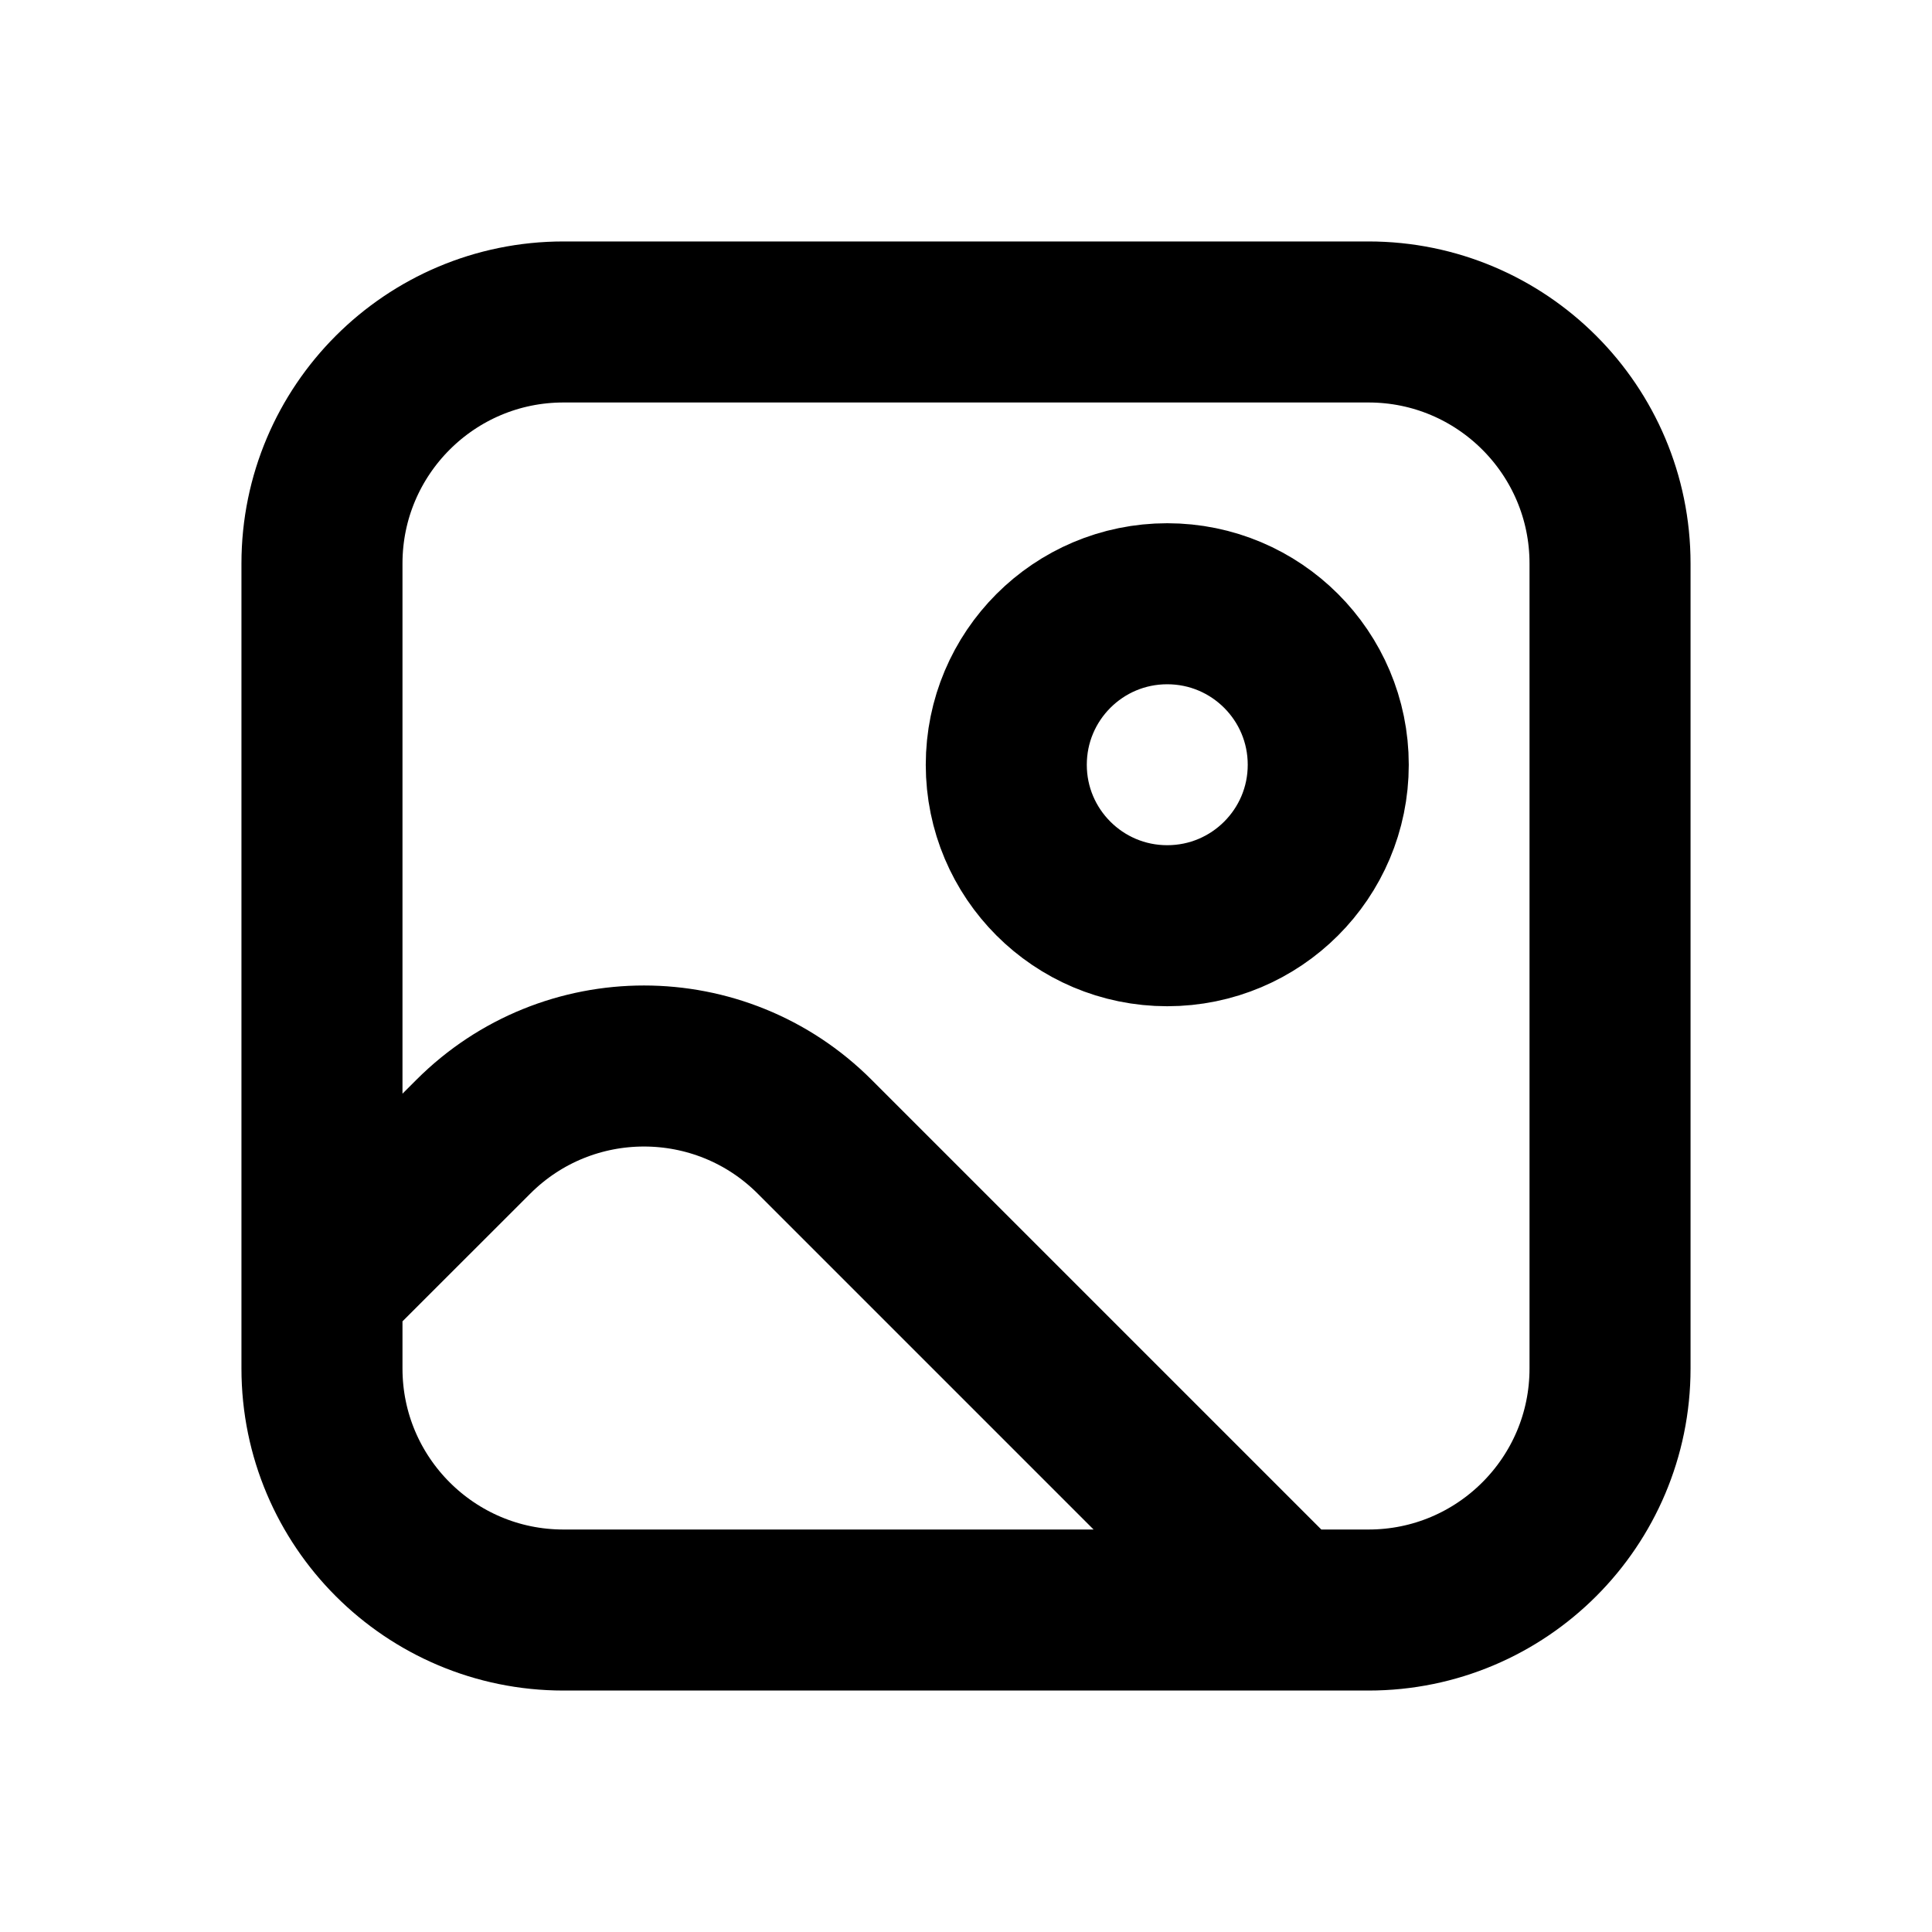
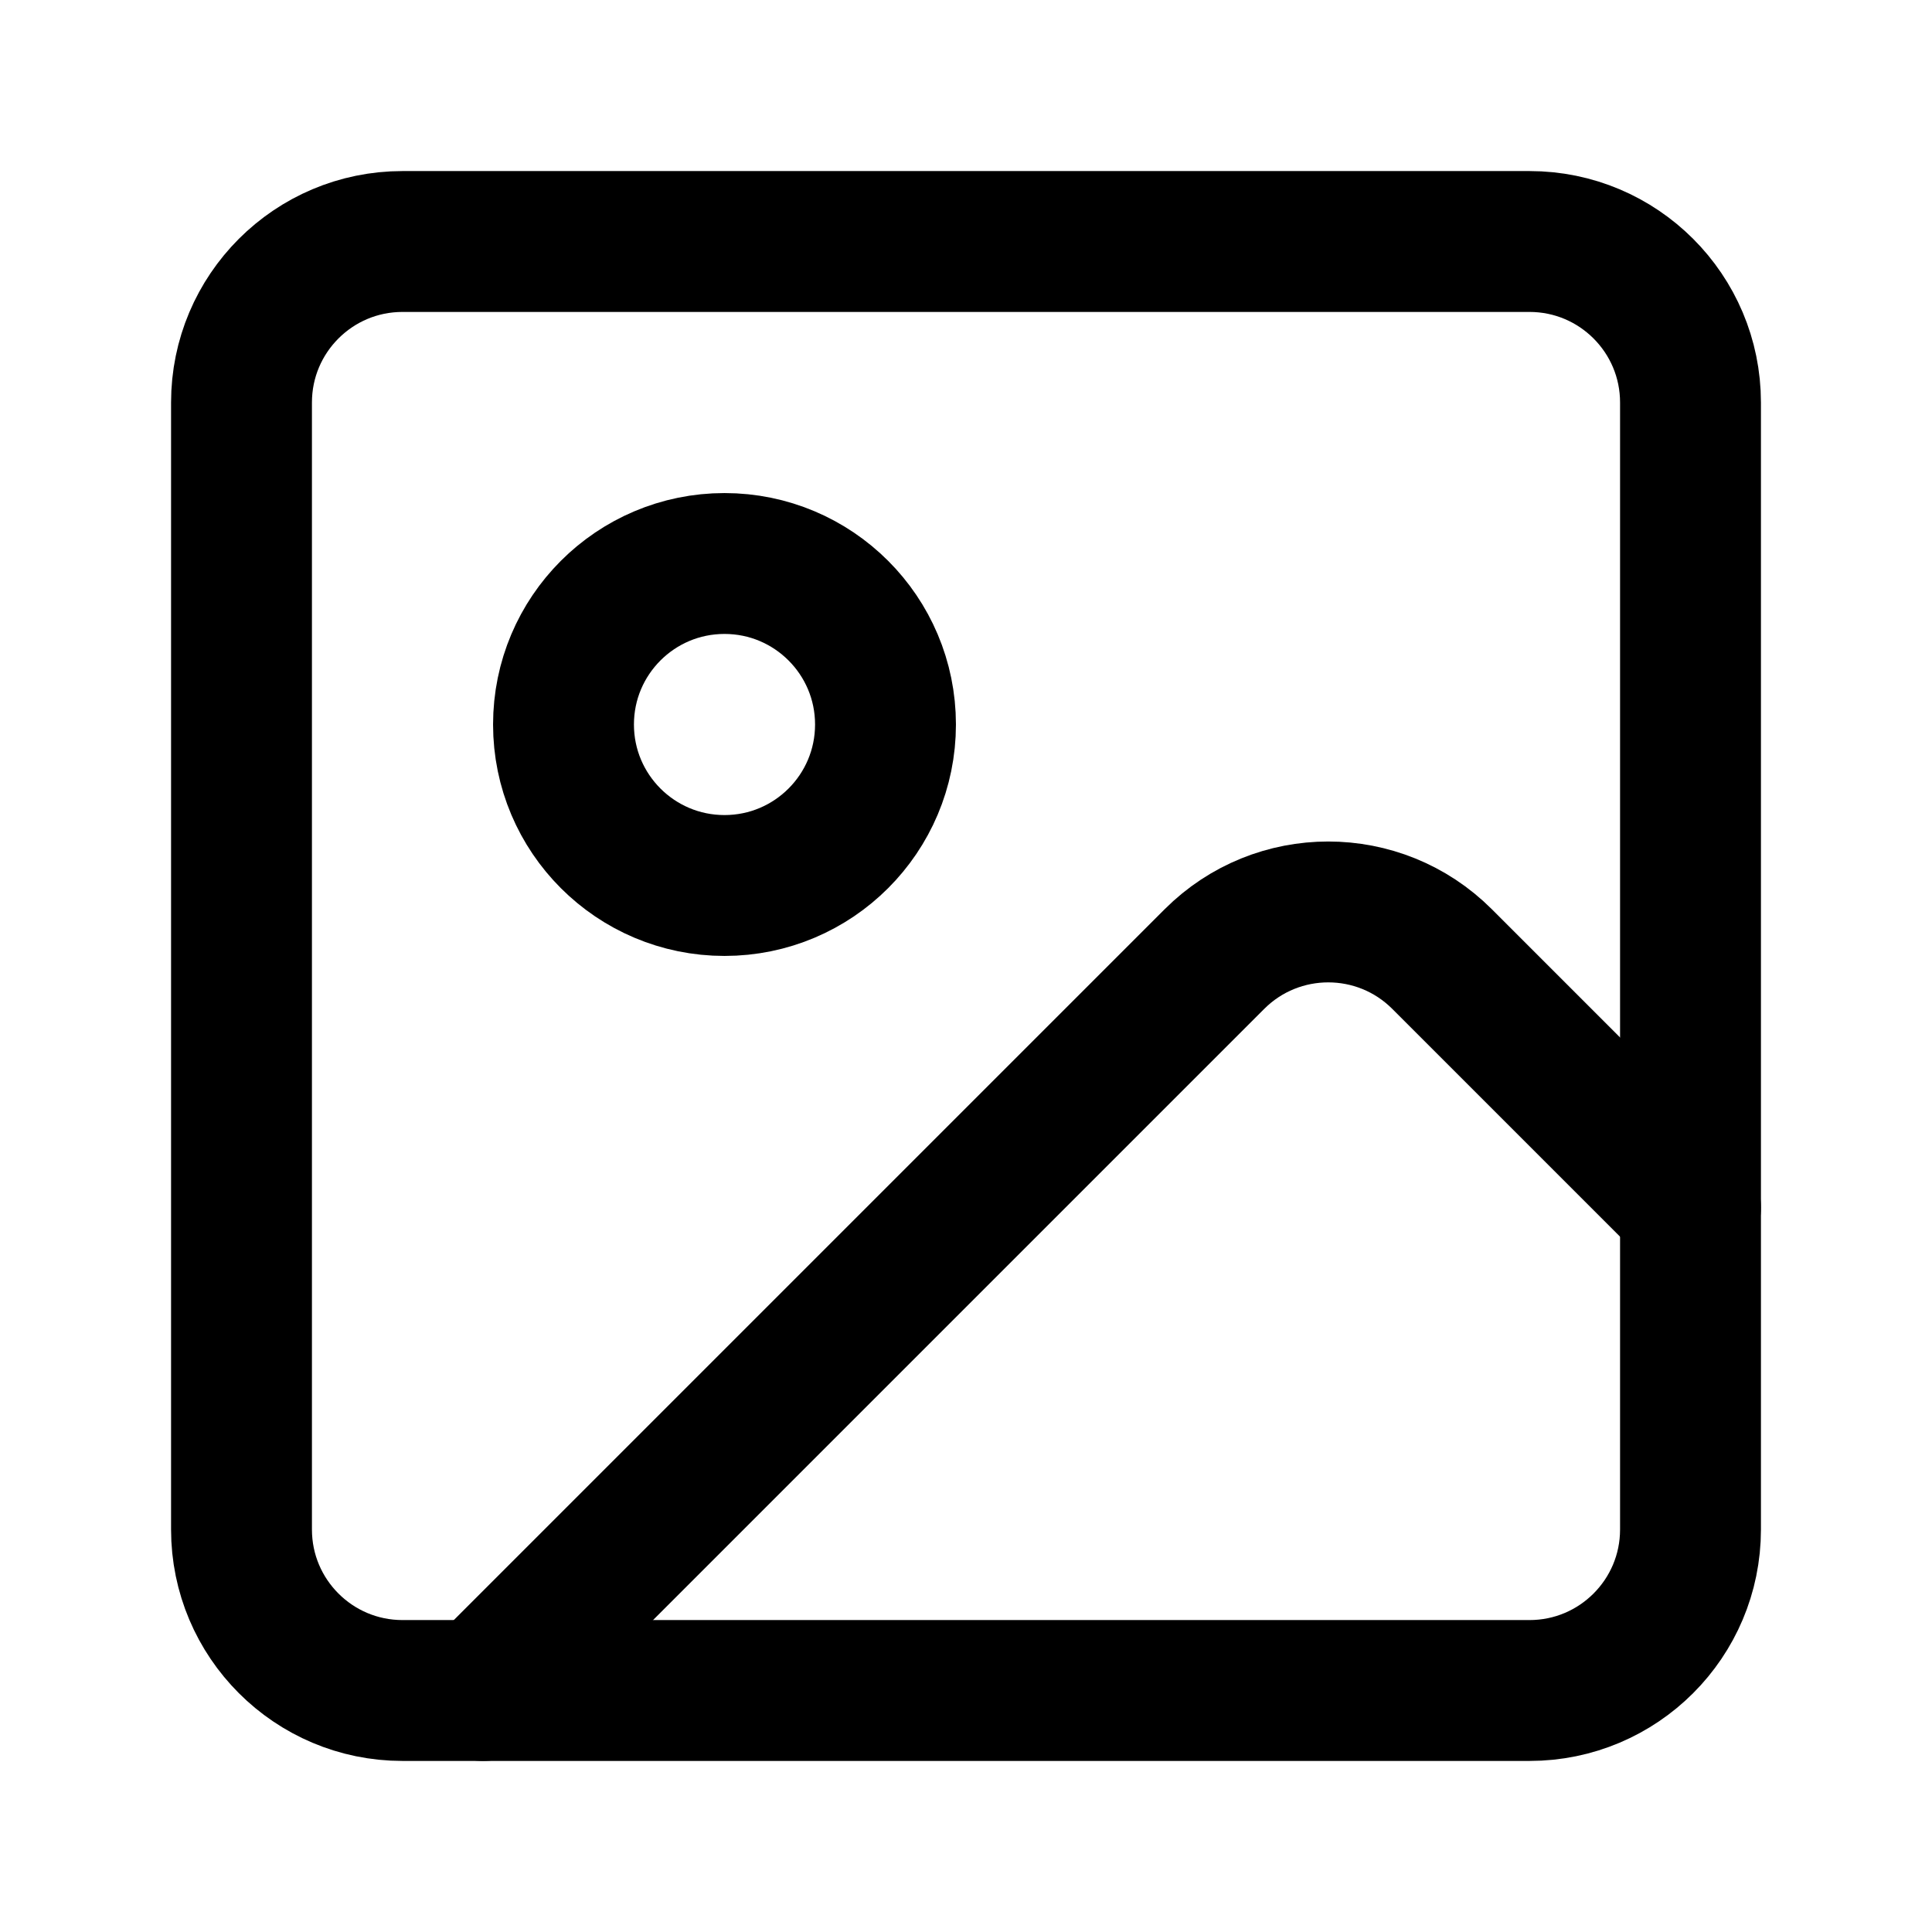
- <svg xmlns="http://www.w3.org/2000/svg" width="20" height="20" viewBox="0 0 20 20" fill="none">
-   <path d="M13.333 16.667L8.434 11.768C7.458 10.791 5.875 10.791 4.899 11.768L3.333 13.333M5.833 16.667H14.167C15.547 16.667 16.667 15.547 16.667 14.167V5.833C16.667 4.453 15.547 3.333 14.167 3.333H5.833C4.453 3.333 3.333 4.453 3.333 5.833V14.167C3.333 15.547 4.453 16.667 5.833 16.667ZM13.75 7.917C13.75 8.837 13.004 9.583 12.083 9.583C11.163 9.583 10.417 8.837 10.417 7.917C10.417 6.996 11.163 6.25 12.083 6.25C13.004 6.25 13.75 6.996 13.75 7.917Z" stroke="currentColor" stroke-width="1.667" />
+ <svg xmlns="http://www.w3.org/2000/svg" class="lucide lucide-image" width="24" height="24" viewBox="0 0 24 24" fill="none" stroke="currentColor" stroke-width="1.75" stroke-linecap="round" stroke-linejoin="round">
+   <rect width="18" height="18" x="3" y="3" rx="2" ry="2" />
+   <circle cx="9" cy="9" r="2" />
+   <path d="m21 15-3.086-3.086a2 2 0 0 0-2.828 0L6 21" />
</svg>
